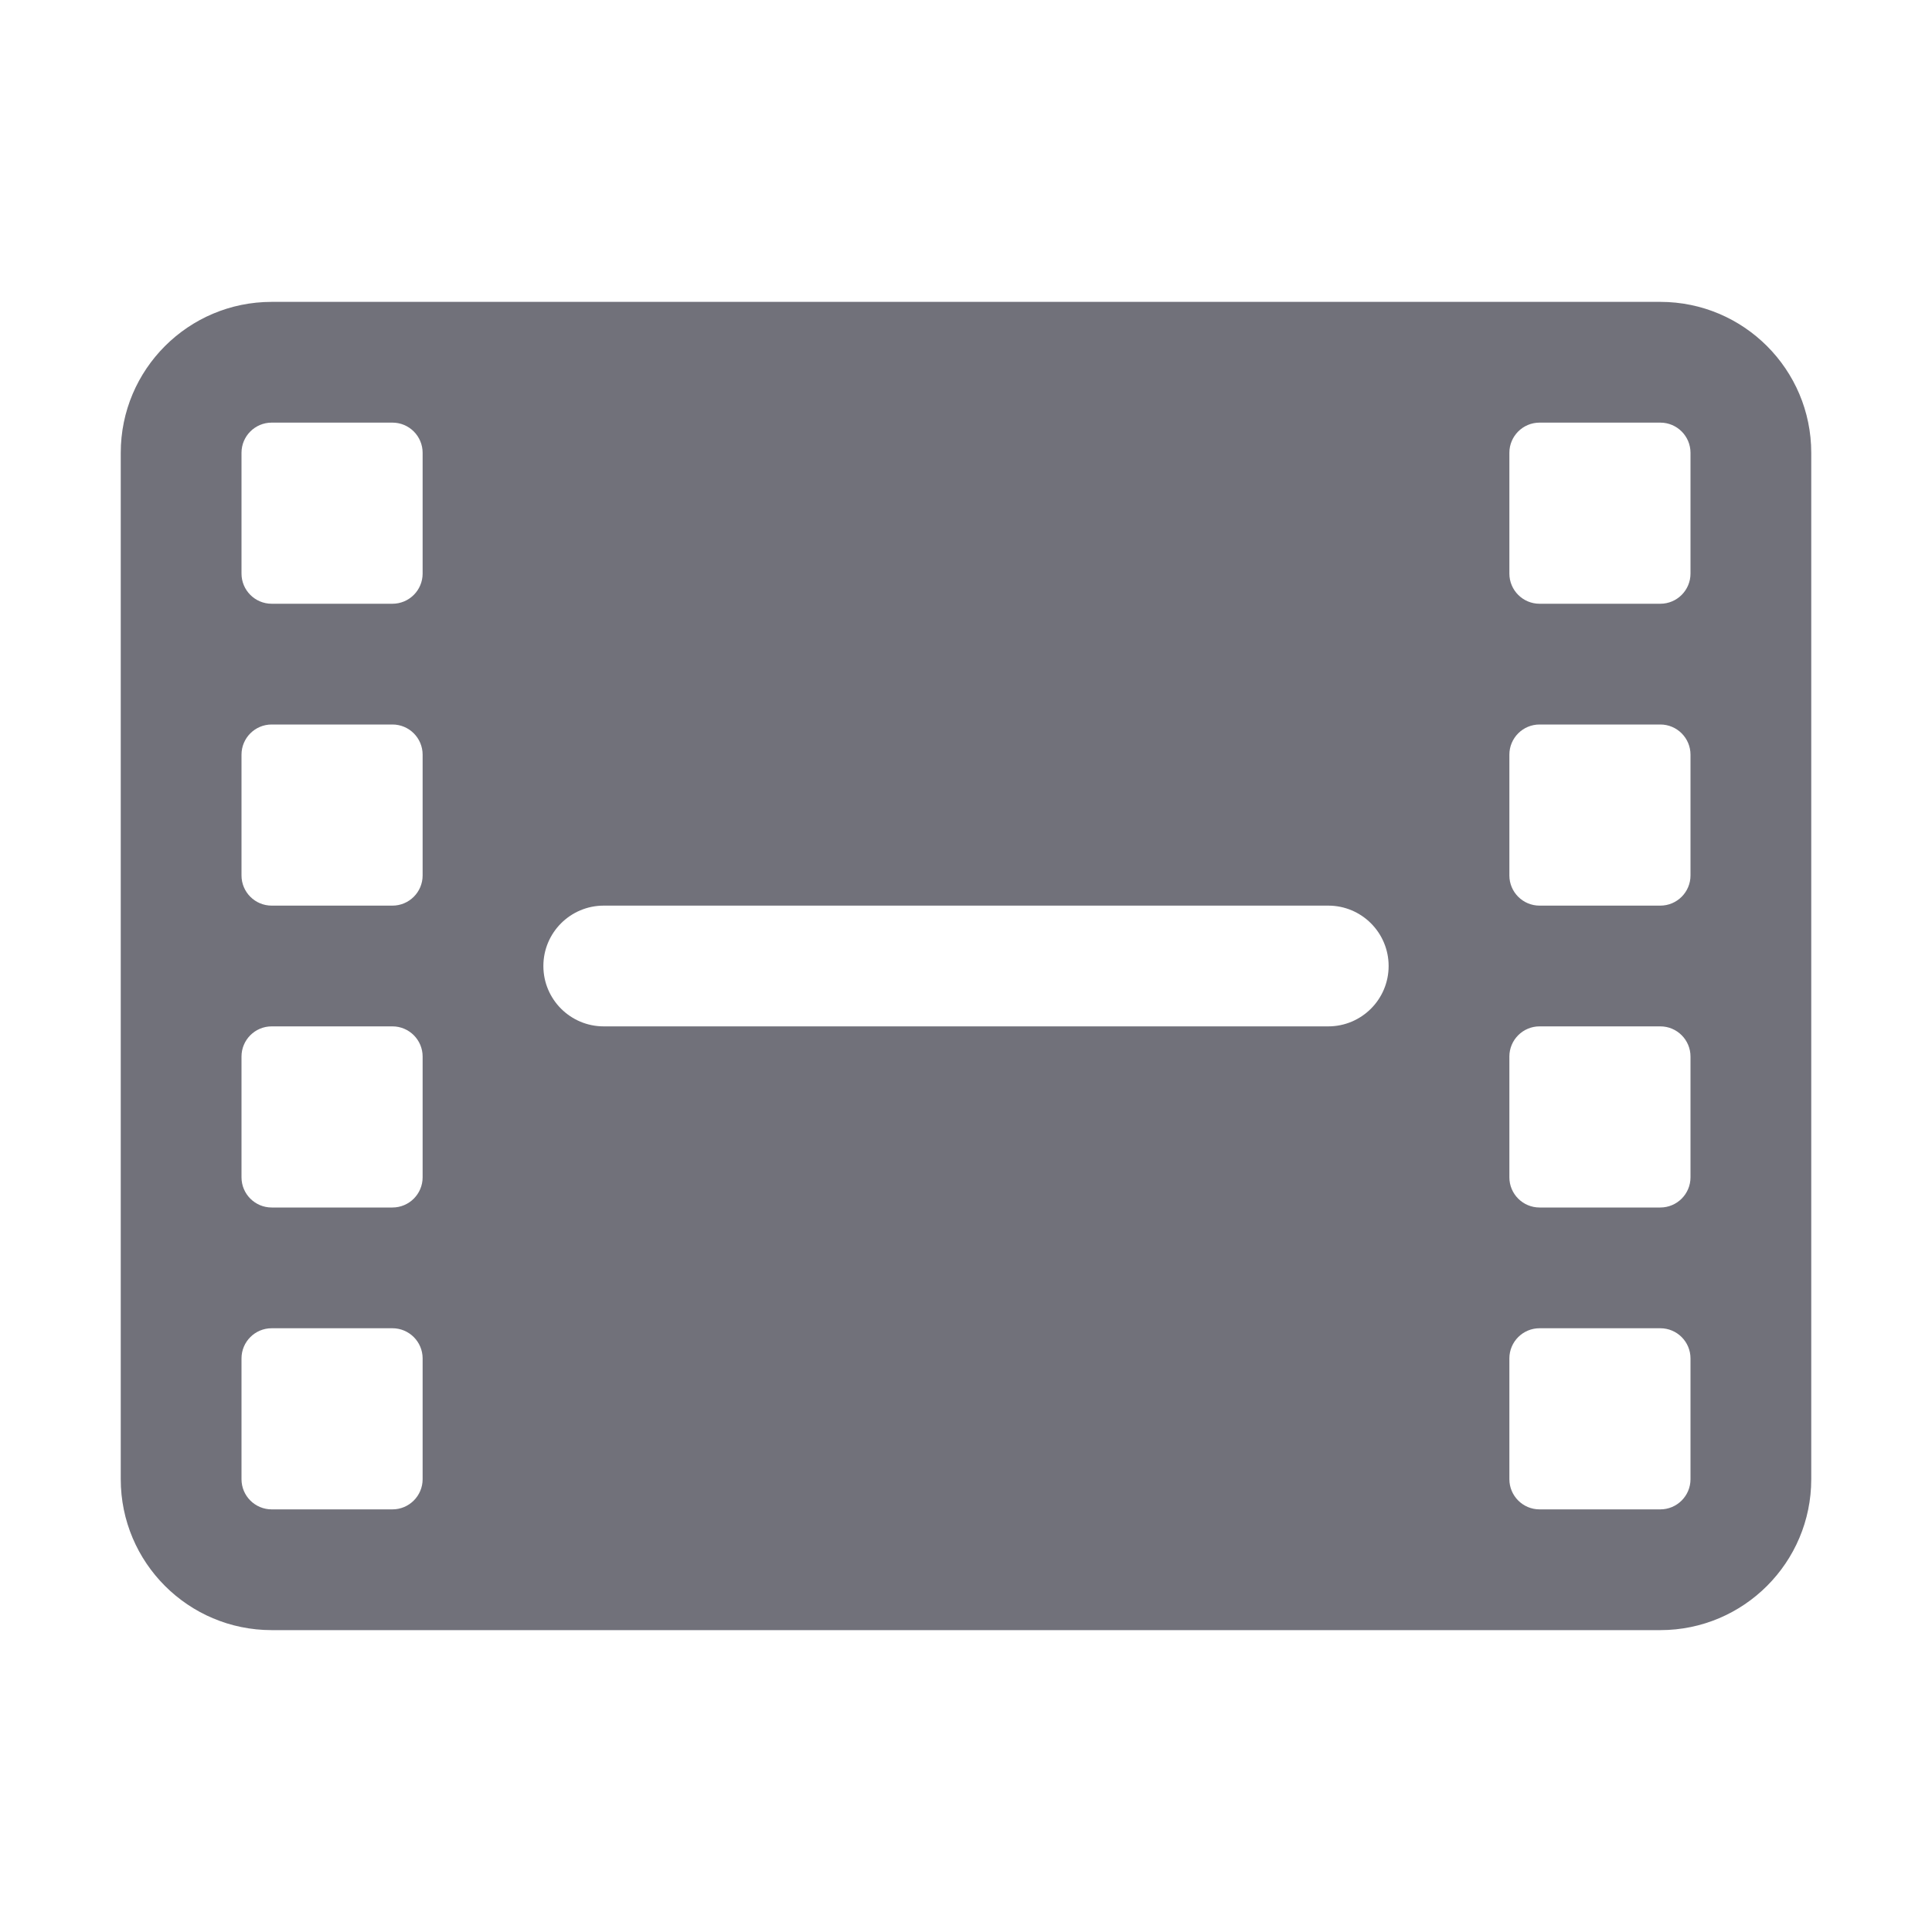
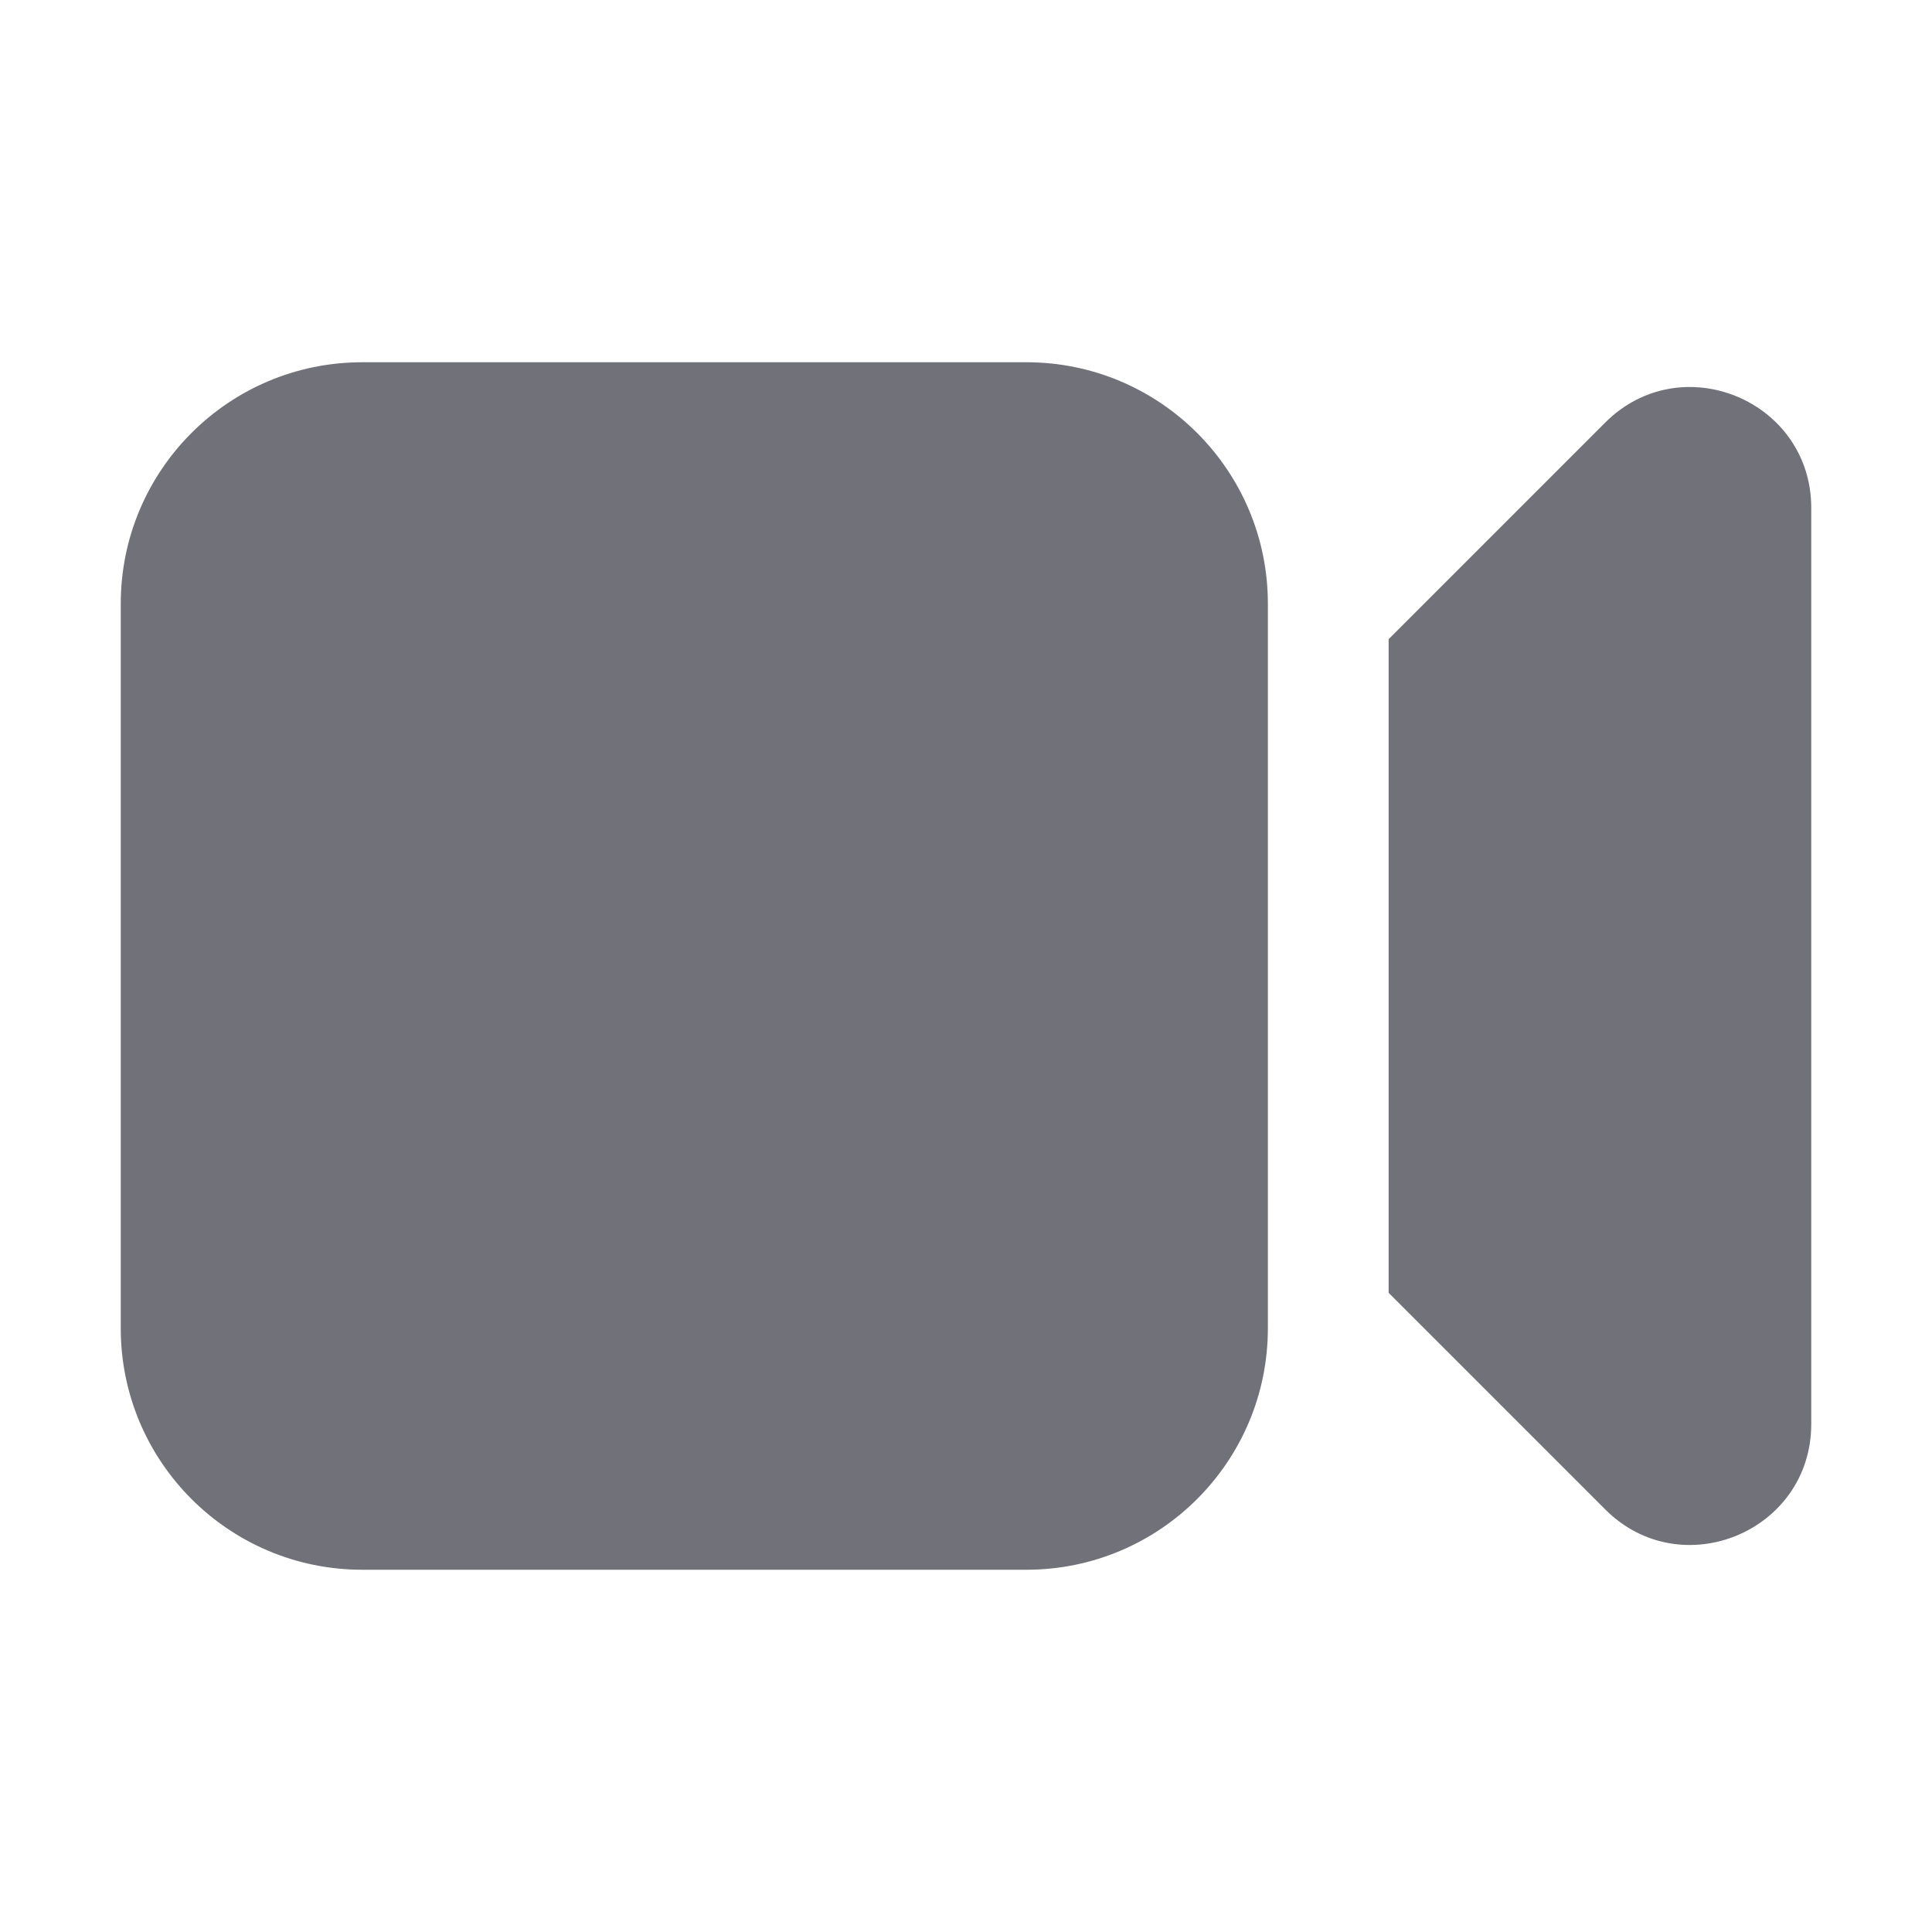
<svg xmlns="http://www.w3.org/2000/svg" viewBox="0 0 24 24" fill="#71717a">
-   <path fill-rule="evenodd" d="M1.5 5.625c0-1.036.84-1.875 1.875-1.875h17.25c1.035 0 1.875.84 1.875 1.875v12.75c0 1.035-.84 1.875-1.875 1.875H3.375A1.875 1.875 0 0 1 1.5 18.375V5.625Zm1.5 0v1.5c0 .207.168.375.375.375h1.5a.375.375 0 0 0 .375-.375v-1.5a.375.375 0 0 0-.375-.375h-1.5A.375.375 0 0 0 3 5.625Zm16.125-.375a.375.375 0 0 0-.375.375v1.5c0 .207.168.375.375.375h1.5A.375.375 0 0 0 21 7.125v-1.5a.375.375 0 0 0-.375-.375h-1.5ZM21 9.375A.375.375 0 0 0 20.625 9h-1.5a.375.375 0 0 0-.375.375v1.5c0 .207.168.375.375.375h1.5a.375.375 0 0 0 .375-.375v-1.5Zm0 3.75a.375.375 0 0 0-.375-.375h-1.5a.375.375 0 0 0-.375.375v1.5c0 .207.168.375.375.375h1.5a.375.375 0 0 0 .375-.375v-1.5Zm0 3.75a.375.375 0 0 0-.375-.375h-1.5a.375.375 0 0 0-.375.375v1.5c0 .207.168.375.375.375h1.5a.375.375 0 0 0 .375-.375v-1.5ZM4.875 18.75a.375.375 0 0 0 .375-.375v-1.5a.375.375 0 0 0-.375-.375h-1.5a.375.375 0 0 0-.375.375v1.5c0 .207.168.375.375.375h1.5ZM3.375 15h1.5a.375.375 0 0 0 .375-.375v-1.5a.375.375 0 0 0-.375-.375h-1.5a.375.375 0 0 0-.375.375v1.5c0 .207.168.375.375.375Zm0-3.75h1.5a.375.375 0 0 0 .375-.375v-1.5A.375.375 0 0 0 4.875 9h-1.5A.375.375 0 0 0 3 9.375v1.5c0 .207.168.375.375.375Zm4.125 0a.75.75 0 0 0 0 1.5h9a.75.75 0 0 0 0-1.5h-9Z" clip-rule="evenodd" />
+   <path d="M4.5 4.5a3 3 0 0 0-3 3v9a3 3 0 0 0 3 3h8.25a3 3 0 0 0 3-3v-9a3 3 0 0 0-3-3H4.5ZM19.94 18.75l-2.69-2.69V7.94l2.69-2.69c.944-.945 2.56-.276 2.56 1.06v11.38c0 1.336-1.616 2.005-2.56 1.06Z" />
</svg>
